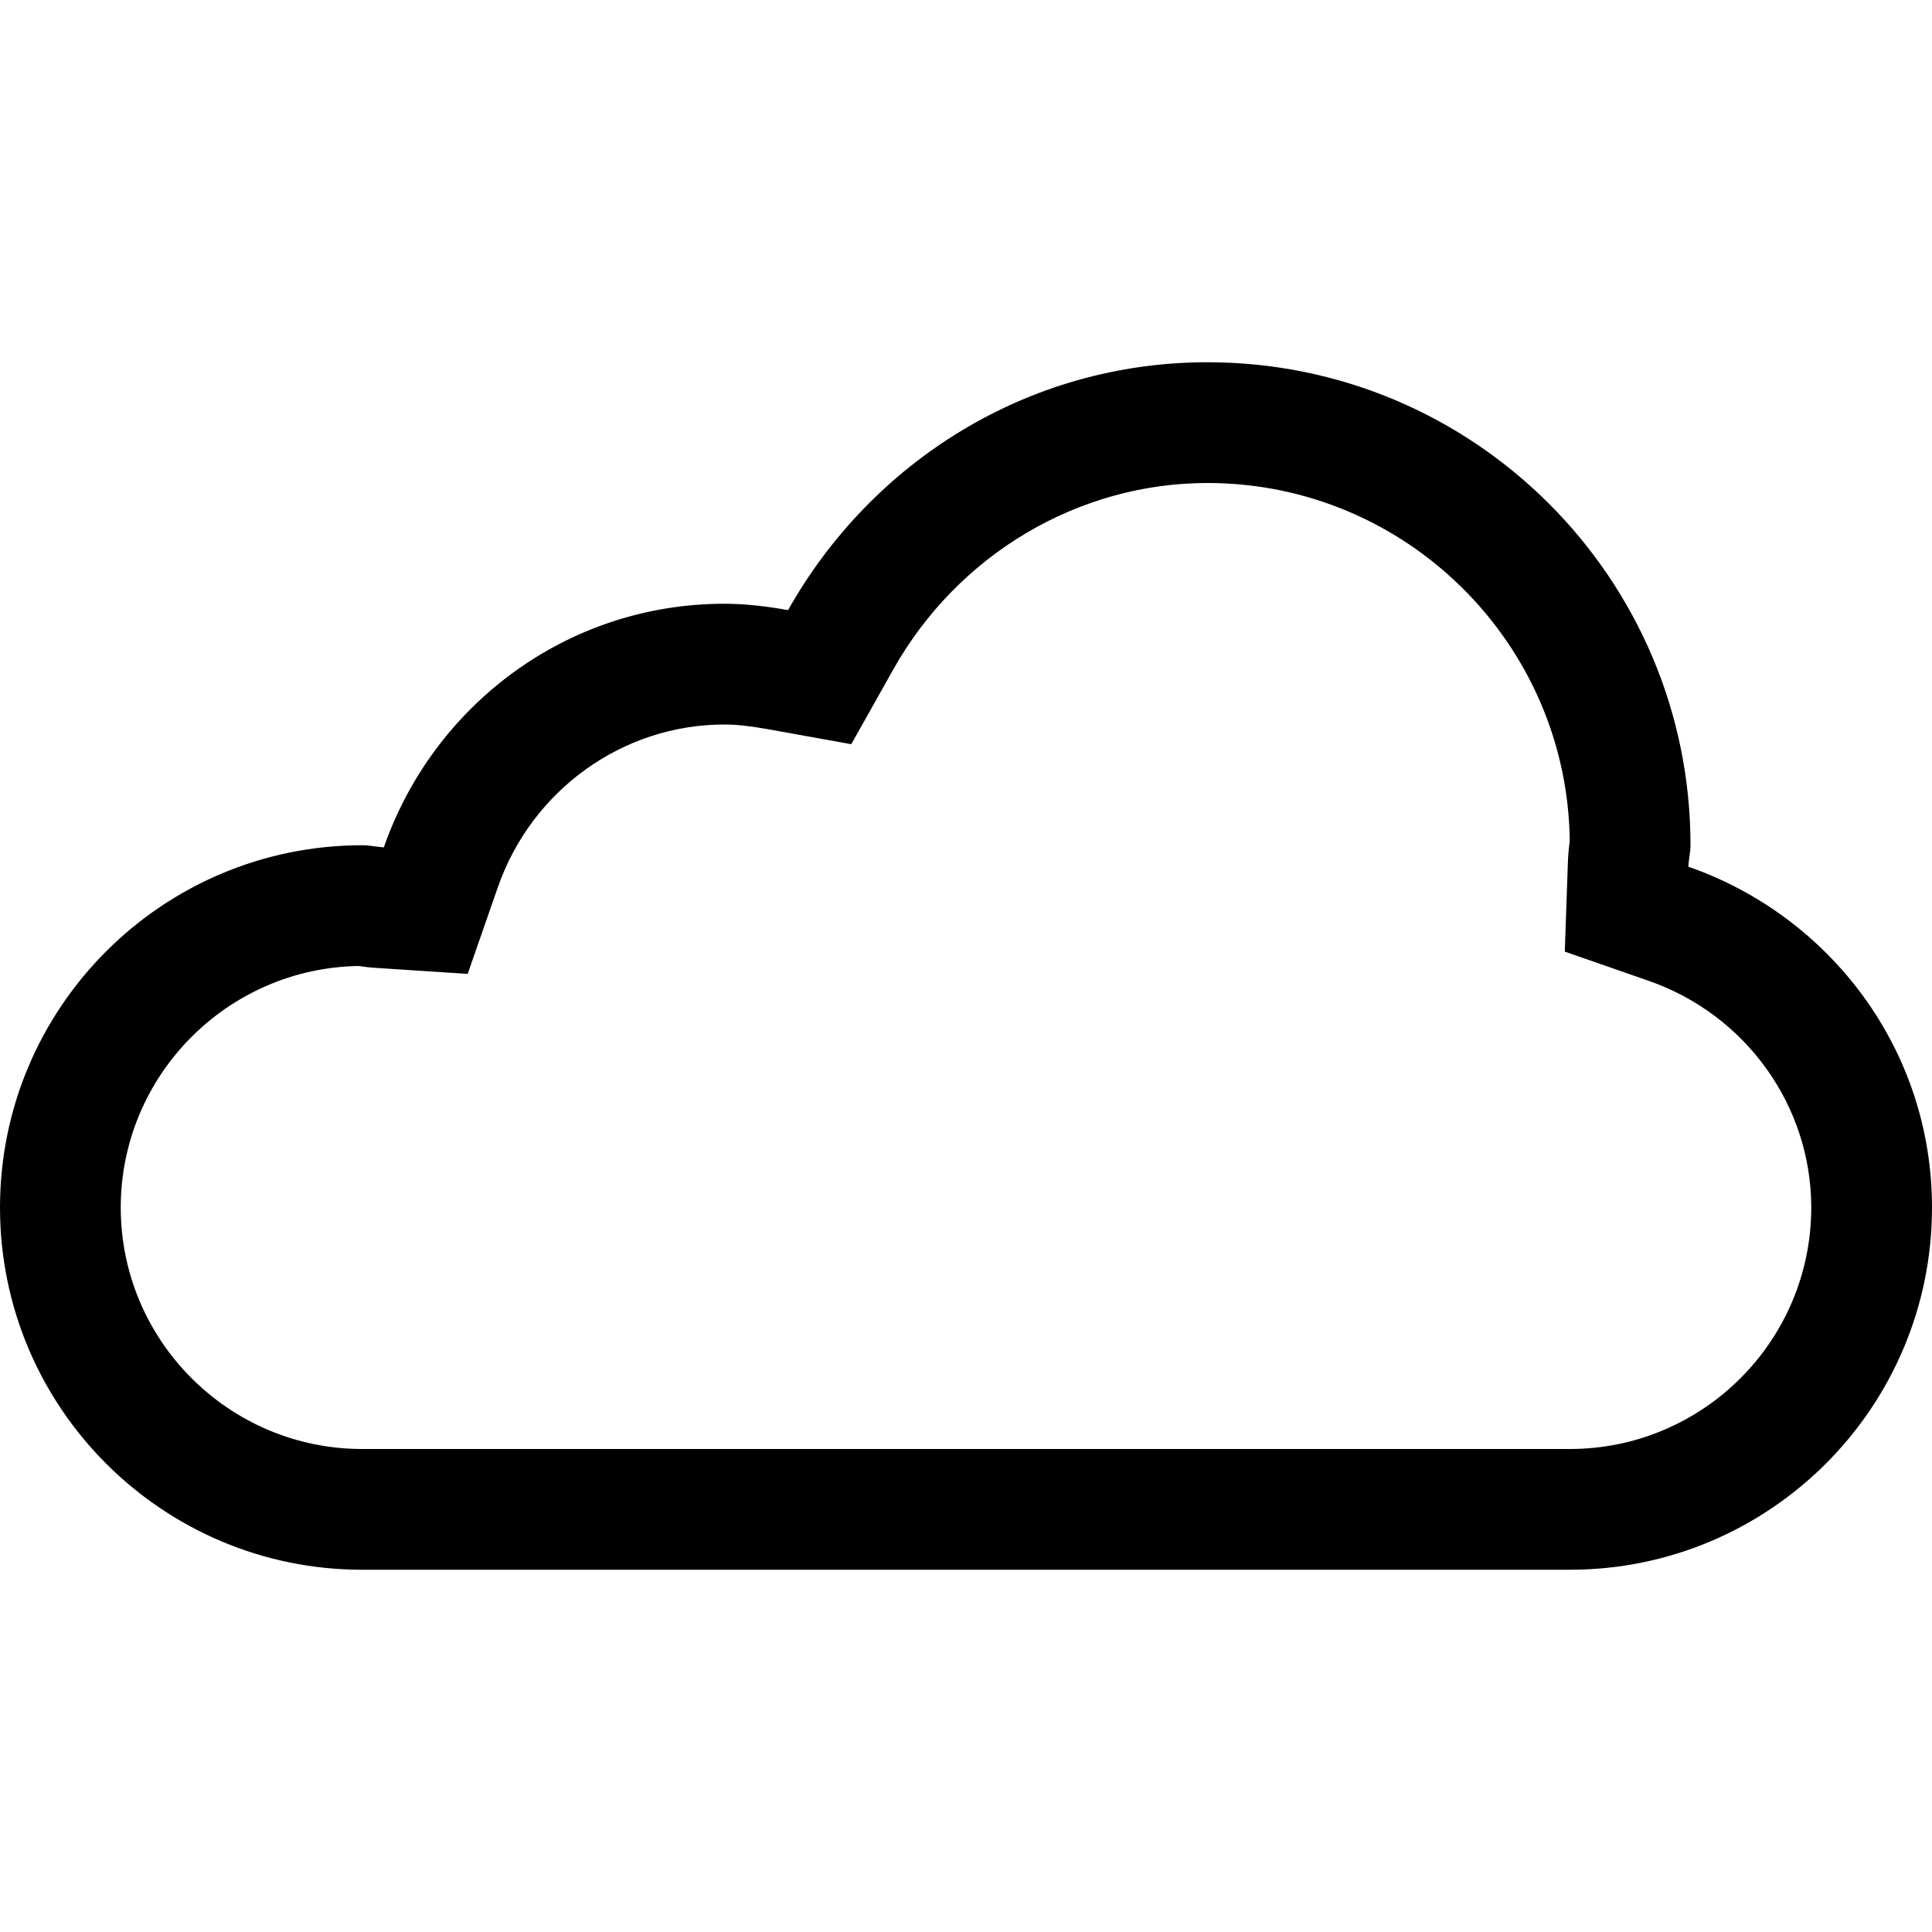
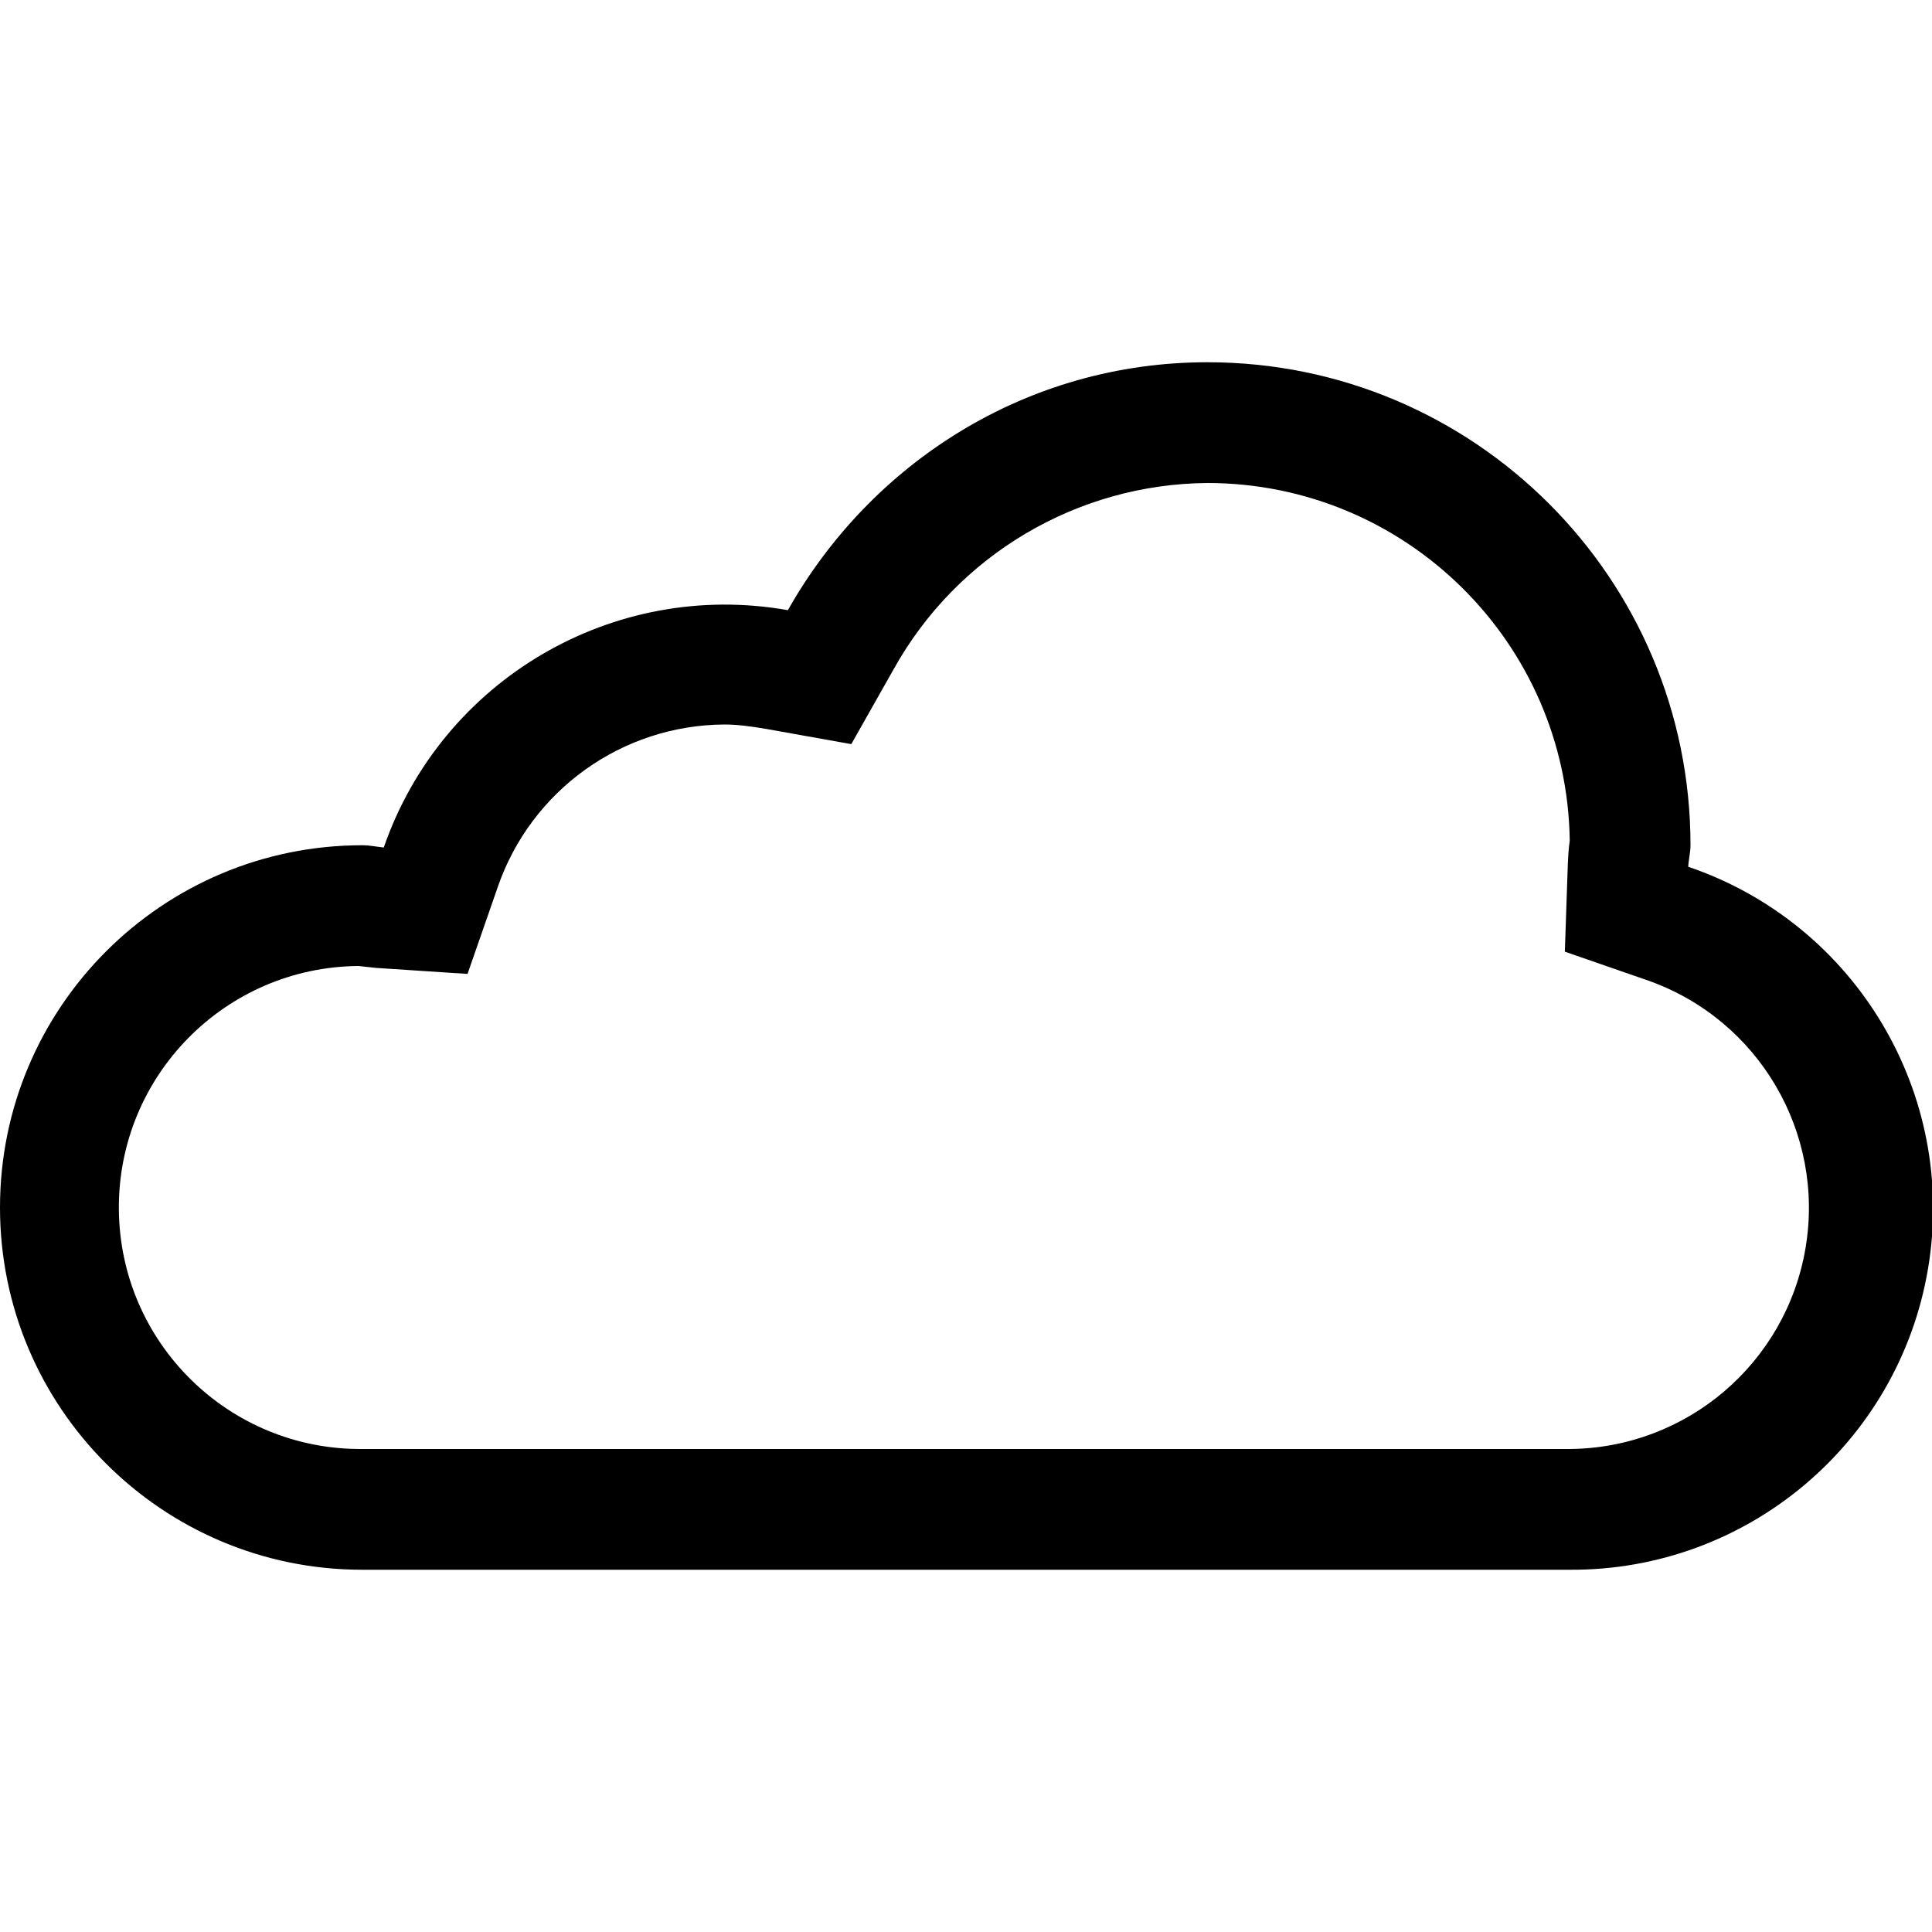
- <svg xmlns="http://www.w3.org/2000/svg" version="1.1" id="Capa_1" x="0px" y="0px" width="512px" height="512px" viewBox="0 0 512 512" style="enable-background:new 0 0 512 512;" xml:space="preserve">
-   <g>
-     <path d="M320,128c52.562,0,95.375,42.438,96,94.813c-0.25,1.938-0.438,3.875-0.5,5.875l-0.812,23.5l22.25,7.75   C462.688,268.906,480,293.062,480,320c0,35.312-28.688,64-64,64H96c-35.281,0-64-28.688-64-64c0-34.938,28.188-63.438,63-64   c1.5,0.219,3.063,0.406,4.625,0.5l24.313,1.594l8-22.969C140.938,209.313,165.063,192,192,192c3.125,0,6.563,0.375,11.188,1.188   l22.406,4.031l11.156-19.844C253.875,146.938,285.75,128,320,128 M320,96c-47.938,0-89.219,26.688-111.156,65.688   C203.375,160.719,197.781,160,192,160c-41.938,0-77.219,27.063-90.281,64.563C99.813,224.438,97.969,224,96,224c-53,0-96,43-96,96   s43,96,96,96h320c53,0,96-43,96-96c0-41.938-27.062-77.25-64.562-90.313C447.5,227.75,448,225.938,448,224   C448,153.313,390.688,96,320,96L320,96z" />
-   </g>
-   <g>
- </g>
-   <g>
- </g>
-   <g>
- </g>
-   <g>
- </g>
-   <g>
- </g>
-   <g>
- </g>
-   <g>
- </g>
-   <g>
- </g>
-   <g>
- </g>
-   <g>
- </g>
-   <g>
- </g>
-   <g>
- </g>
-   <g>
- </g>
-   <g>
- </g>
-   <g>
- </g>
+ <svg xmlns="http://www.w3.org/2000/svg" width="512" height="512" style="enable-background:new 0 0 512 512" xml:space="preserve">
+   <path d="M320 128a96.1 96.1 0 0 1 96 94.8c-.3 2-.4 3.9-.5 5.9l-.8 23.5 22.2 7.7A63.9 63.9 0 0 1 416 384H96a64 64 0 0 1-1-128l4.6.5 24.3 1.6 8-23A63.9 63.9 0 0 1 192 192c3.1 0 6.6.4 11.2 1.2l22.4 4 11.2-19.8A96 96 0 0 1 320 128m0-32c-48 0-89.2 26.7-111.2 65.7a95.7 95.7 0 0 0-107.1 62.9c-1.9-.2-3.7-.6-5.7-.6a96 96 0 0 0 0 192h320a95.7 95.7 0 0 0 31.4-186.3c.1-2 .6-3.8.6-5.7A128 128 0 0 0 320 96z" />
</svg>
